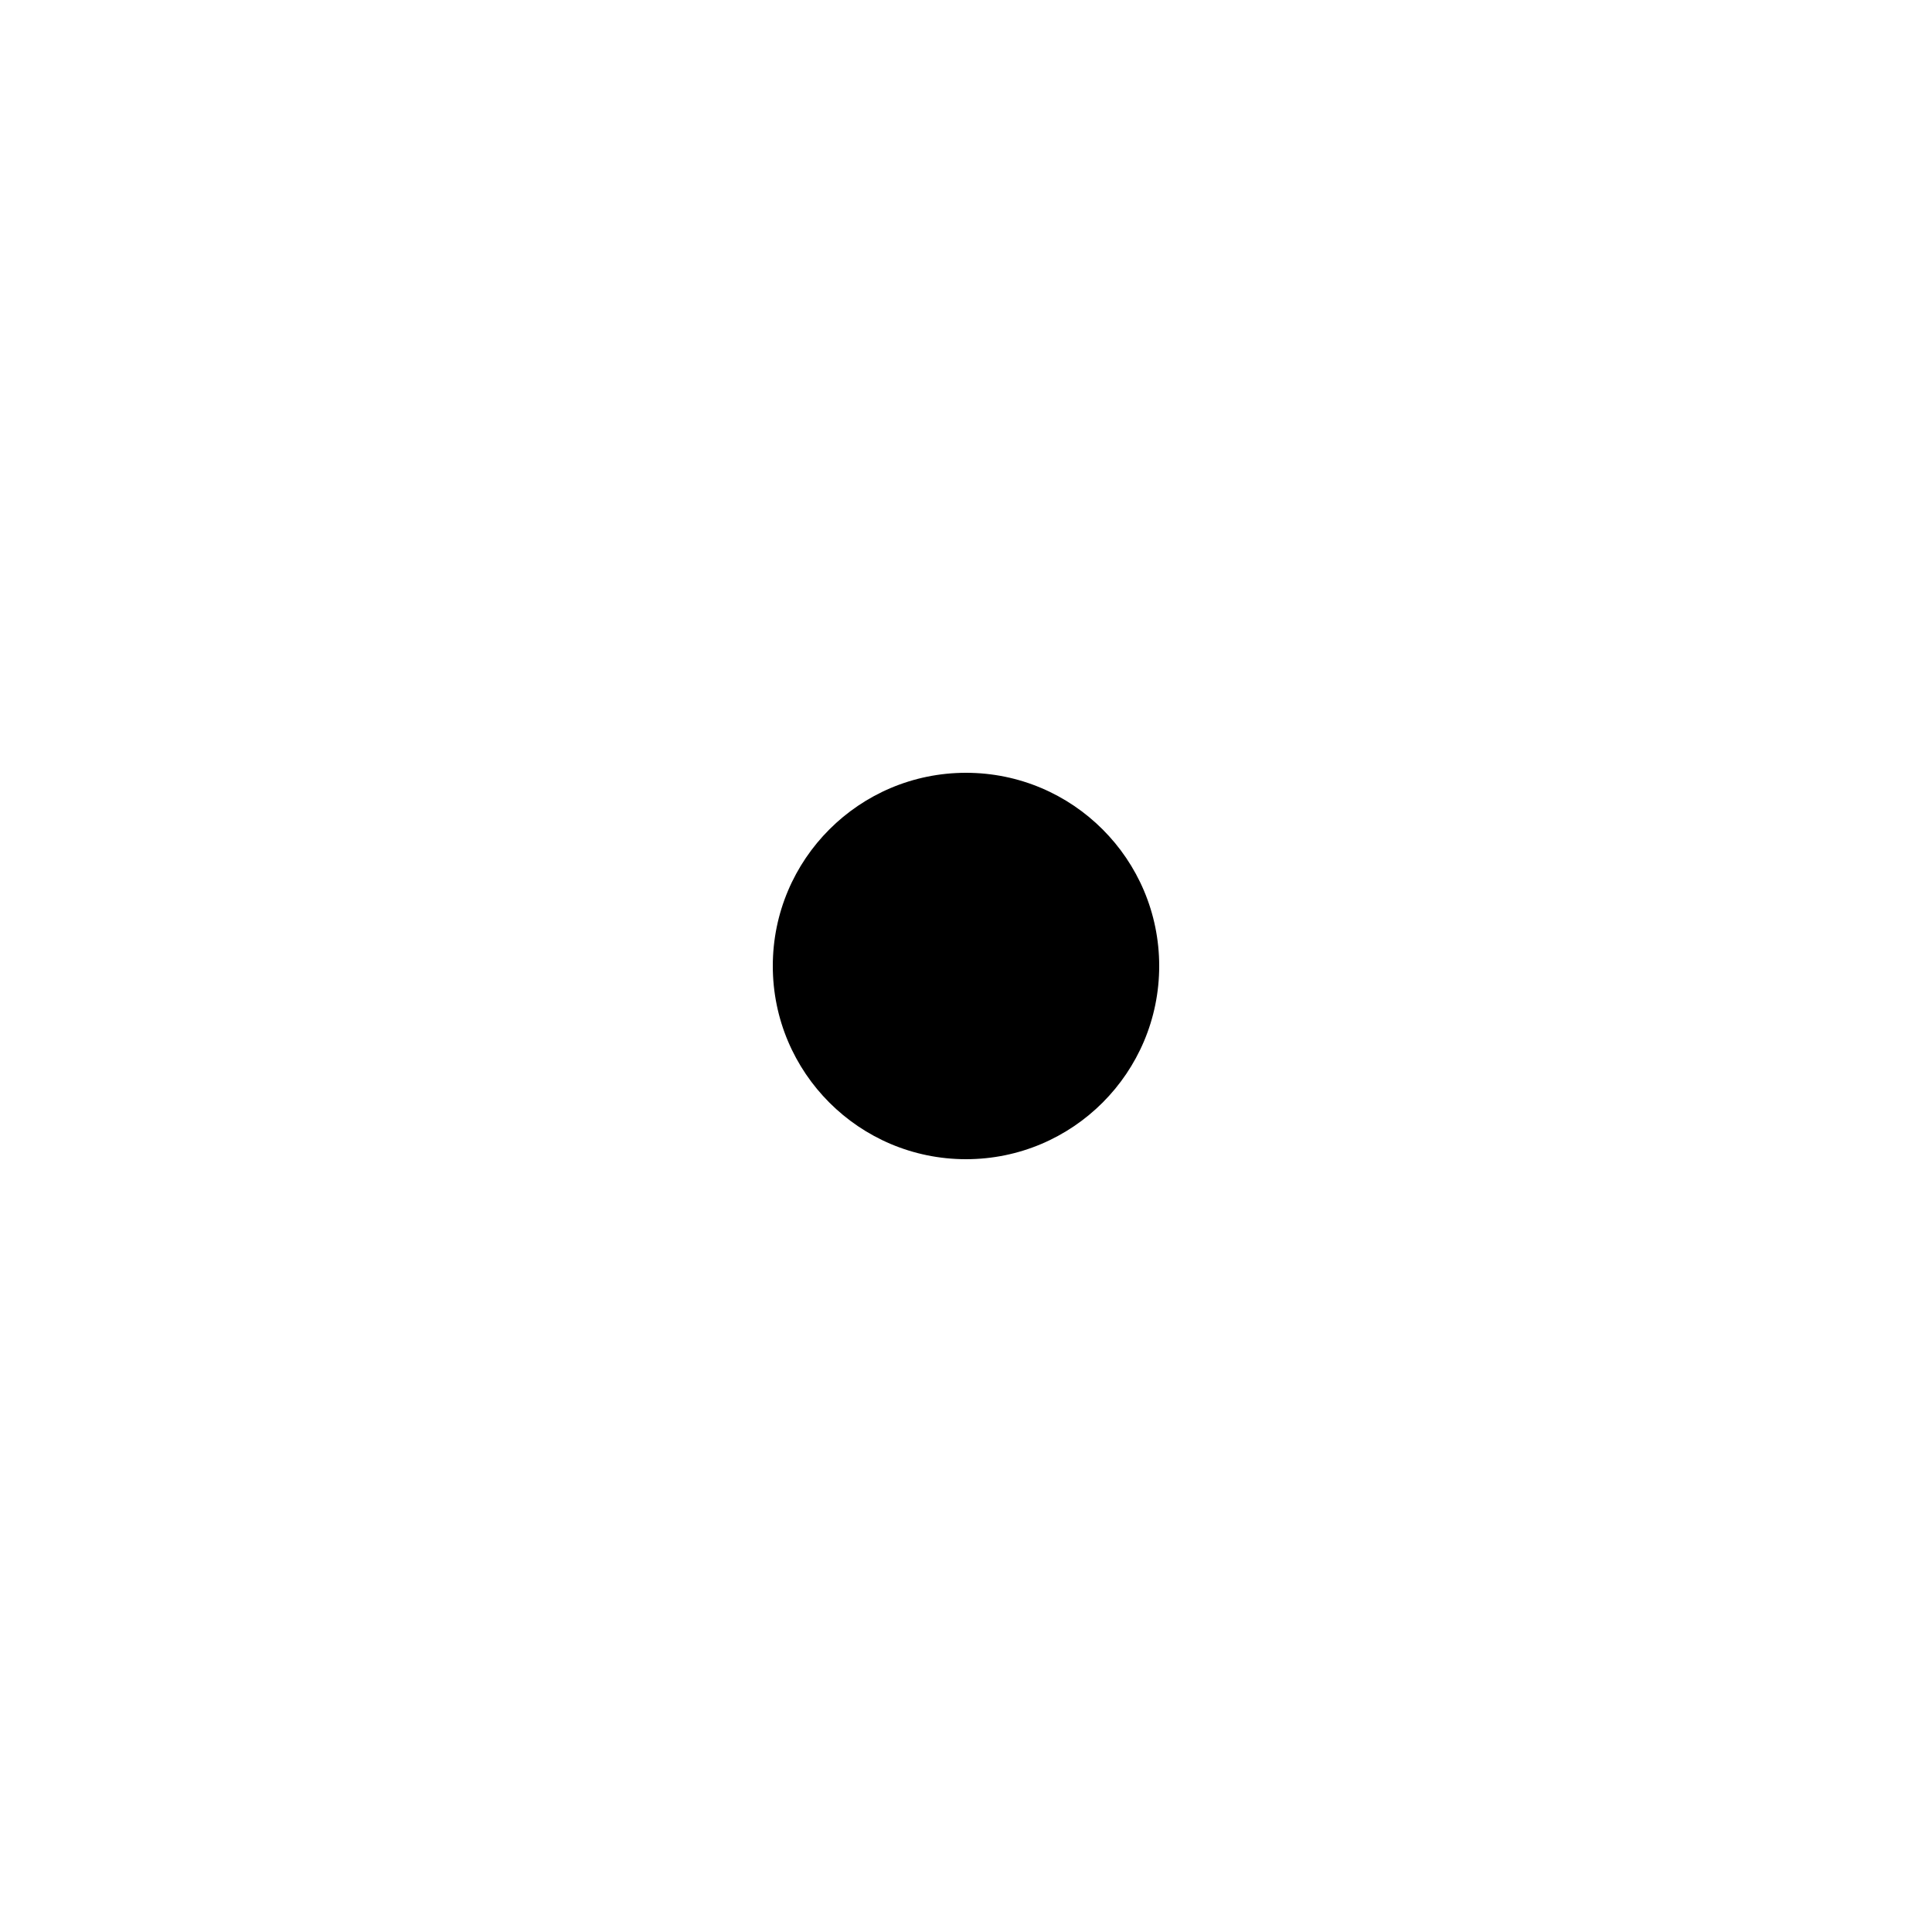
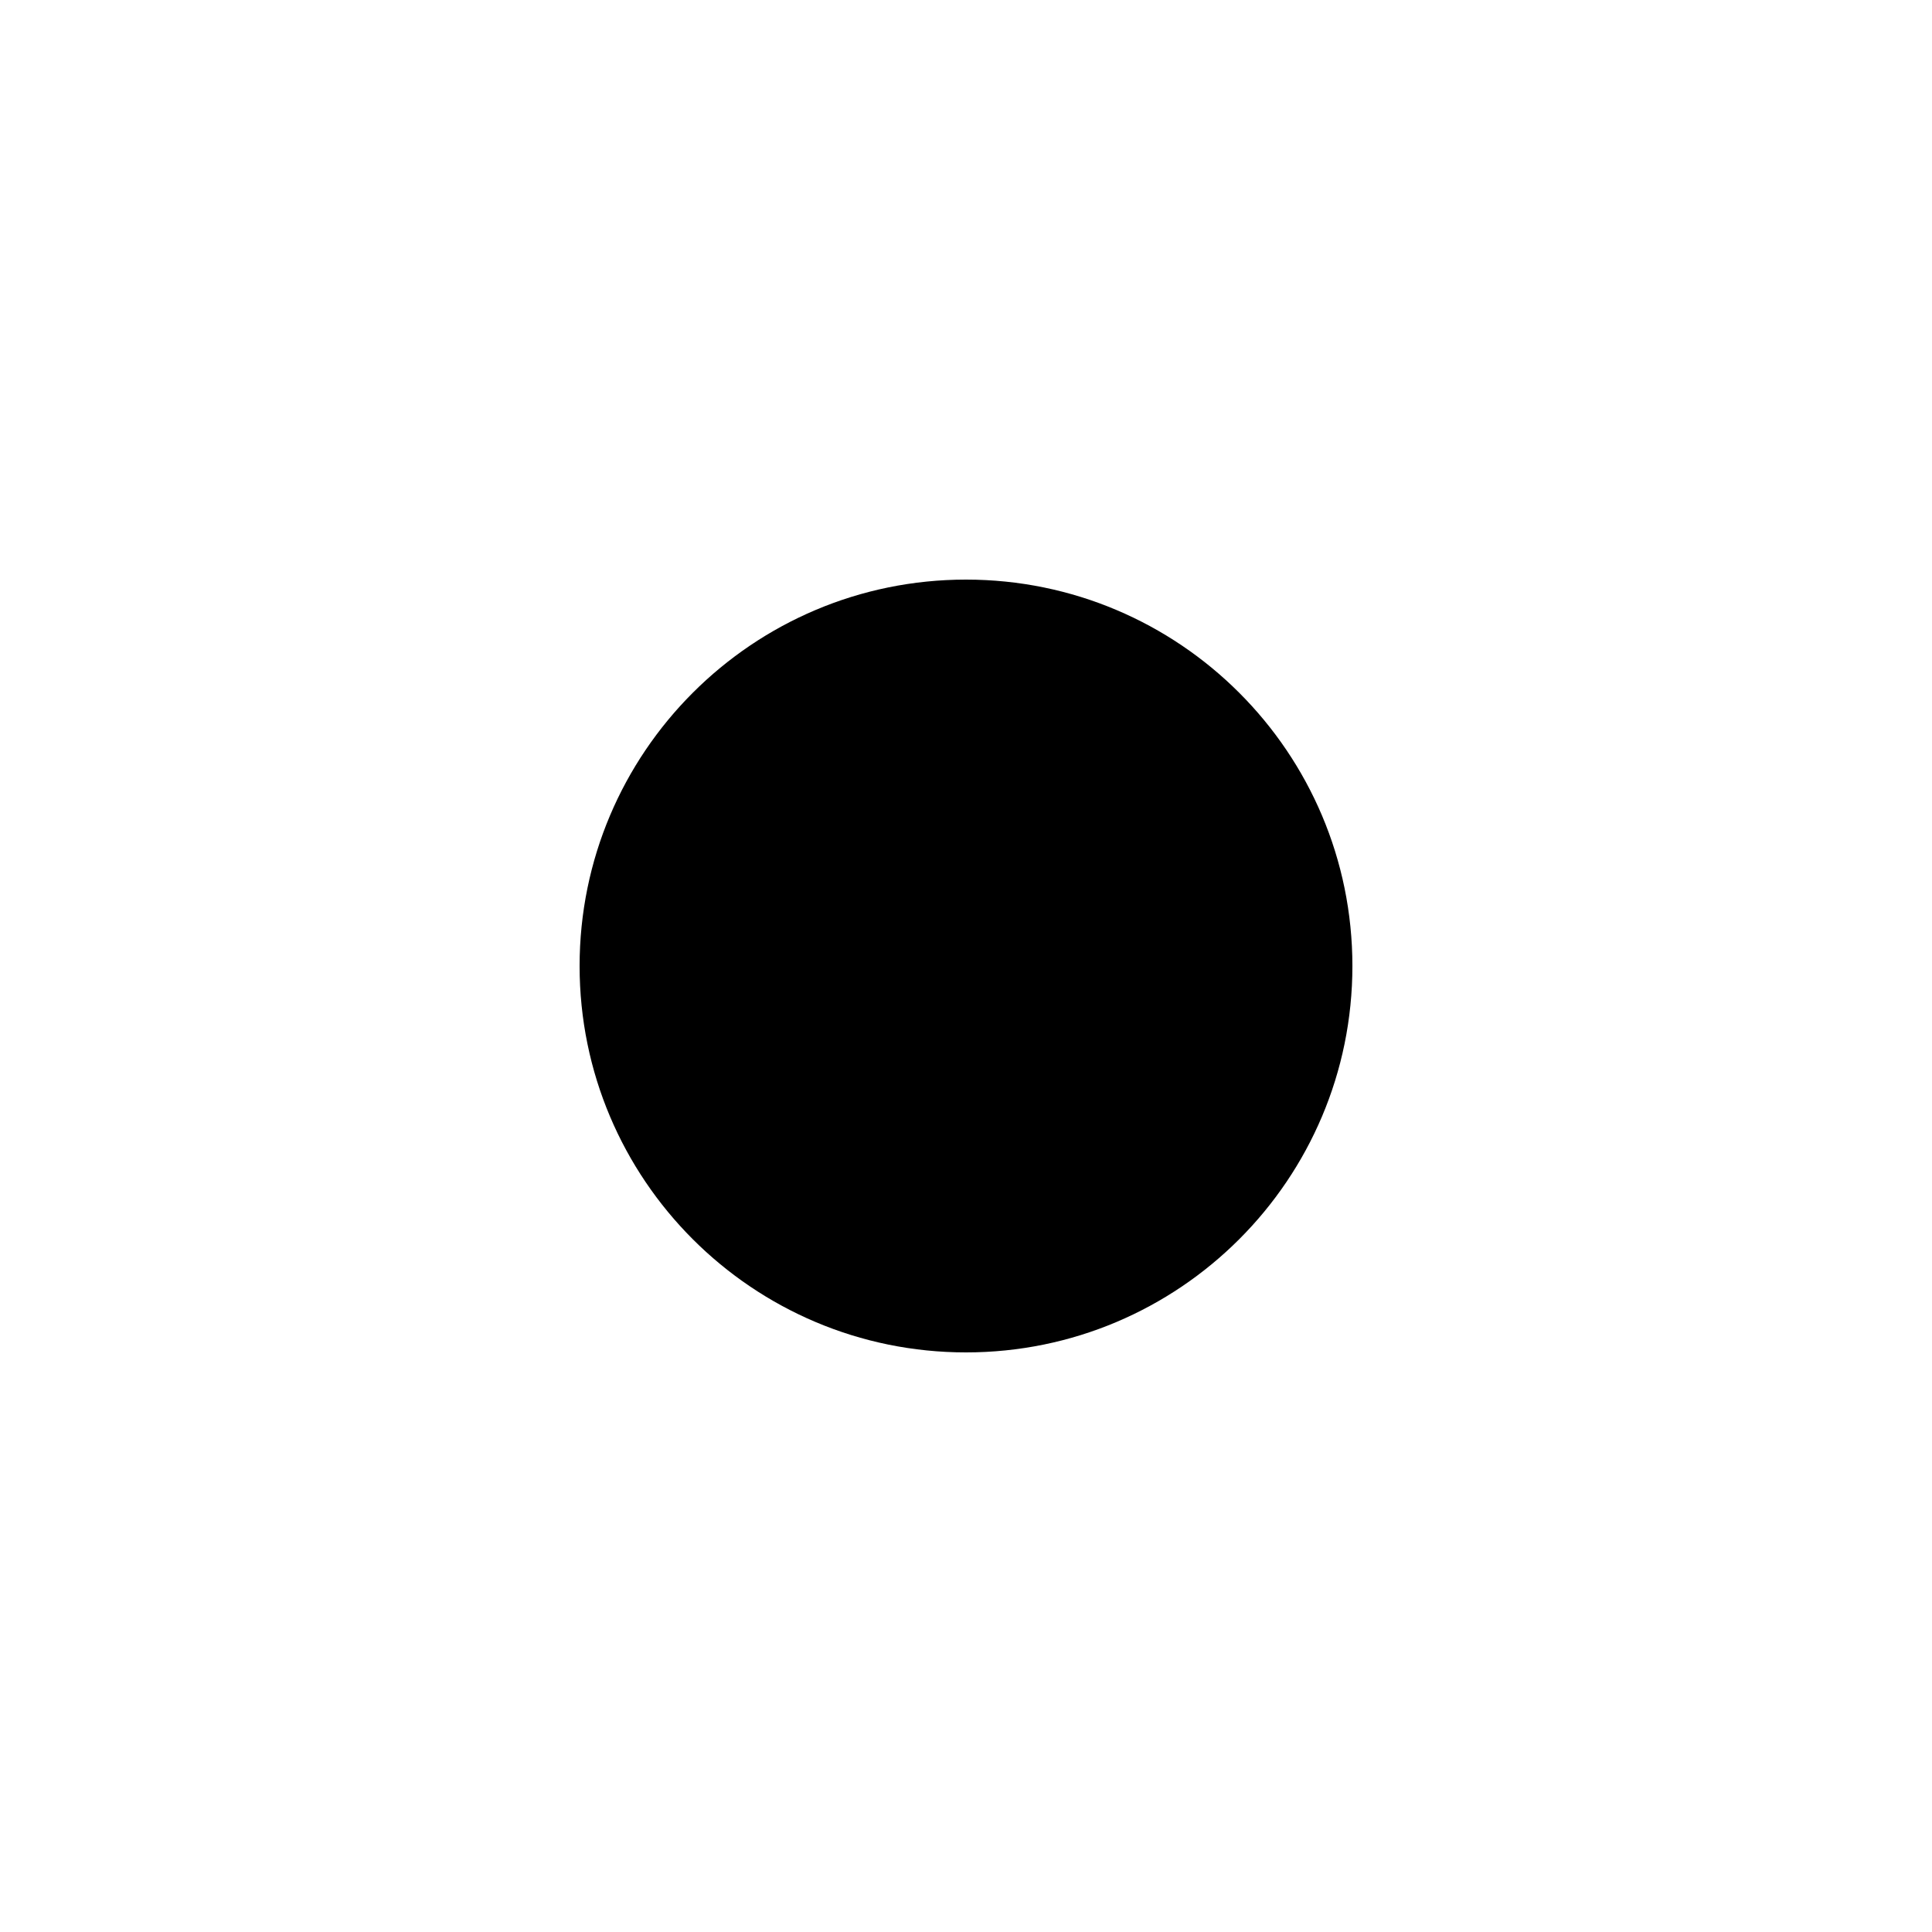
<svg xmlns="http://www.w3.org/2000/svg" width="40" height="40" version="1.1" viewBox="0 0 40 40" id="svg4">
  <defs id="defs8" />
-   <path id="path2" d="m 20,16 c 2.209,0 4,1.791 4,4 0,2.209 -1.791,4 -4,4 -2.209,0 -4,-1.791 -4,-4 0,-2.209 1.791,-4 4,-4 z" style="stroke-width:2" />
+   <path id="path2" d="m 20,12 c 4.418,0 8,3.582 8,8 0,4.418 -3.582,8 -8,8 -4.418,0 -8,-3.582 -8,-8 0,-4.418 3.582,-8 8,-8 z" style="stroke-width:4" />
</svg>
